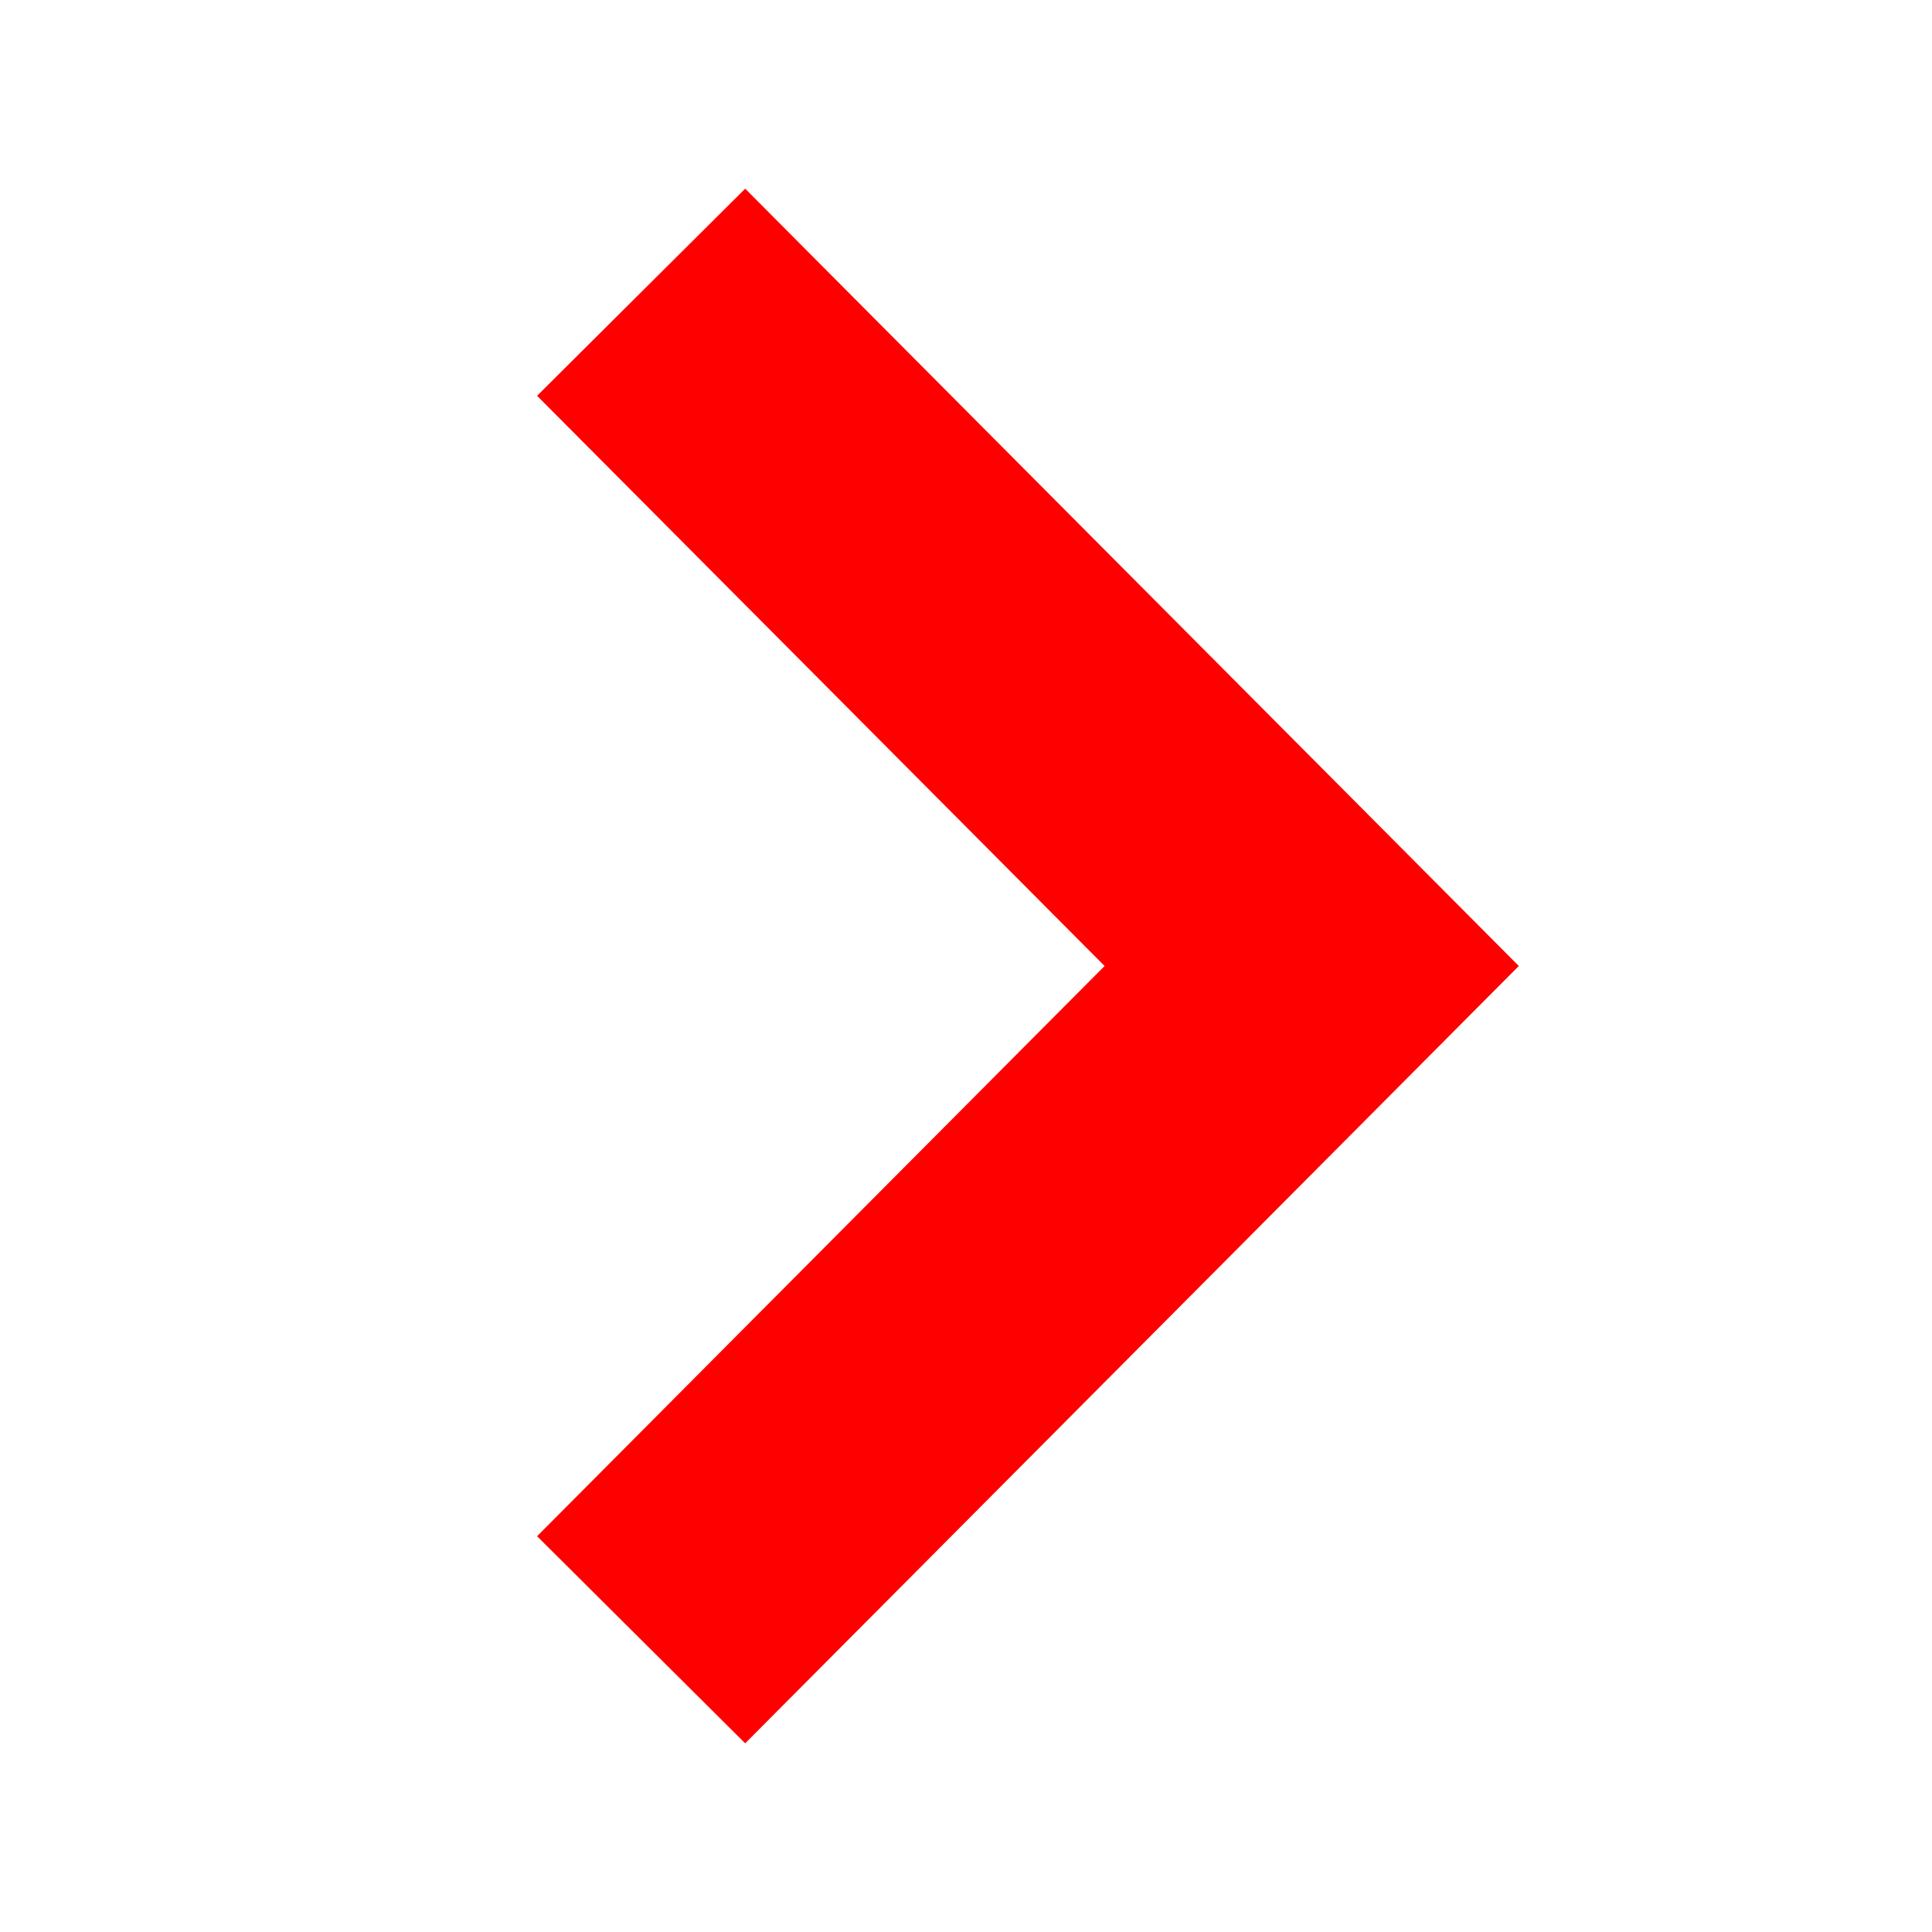
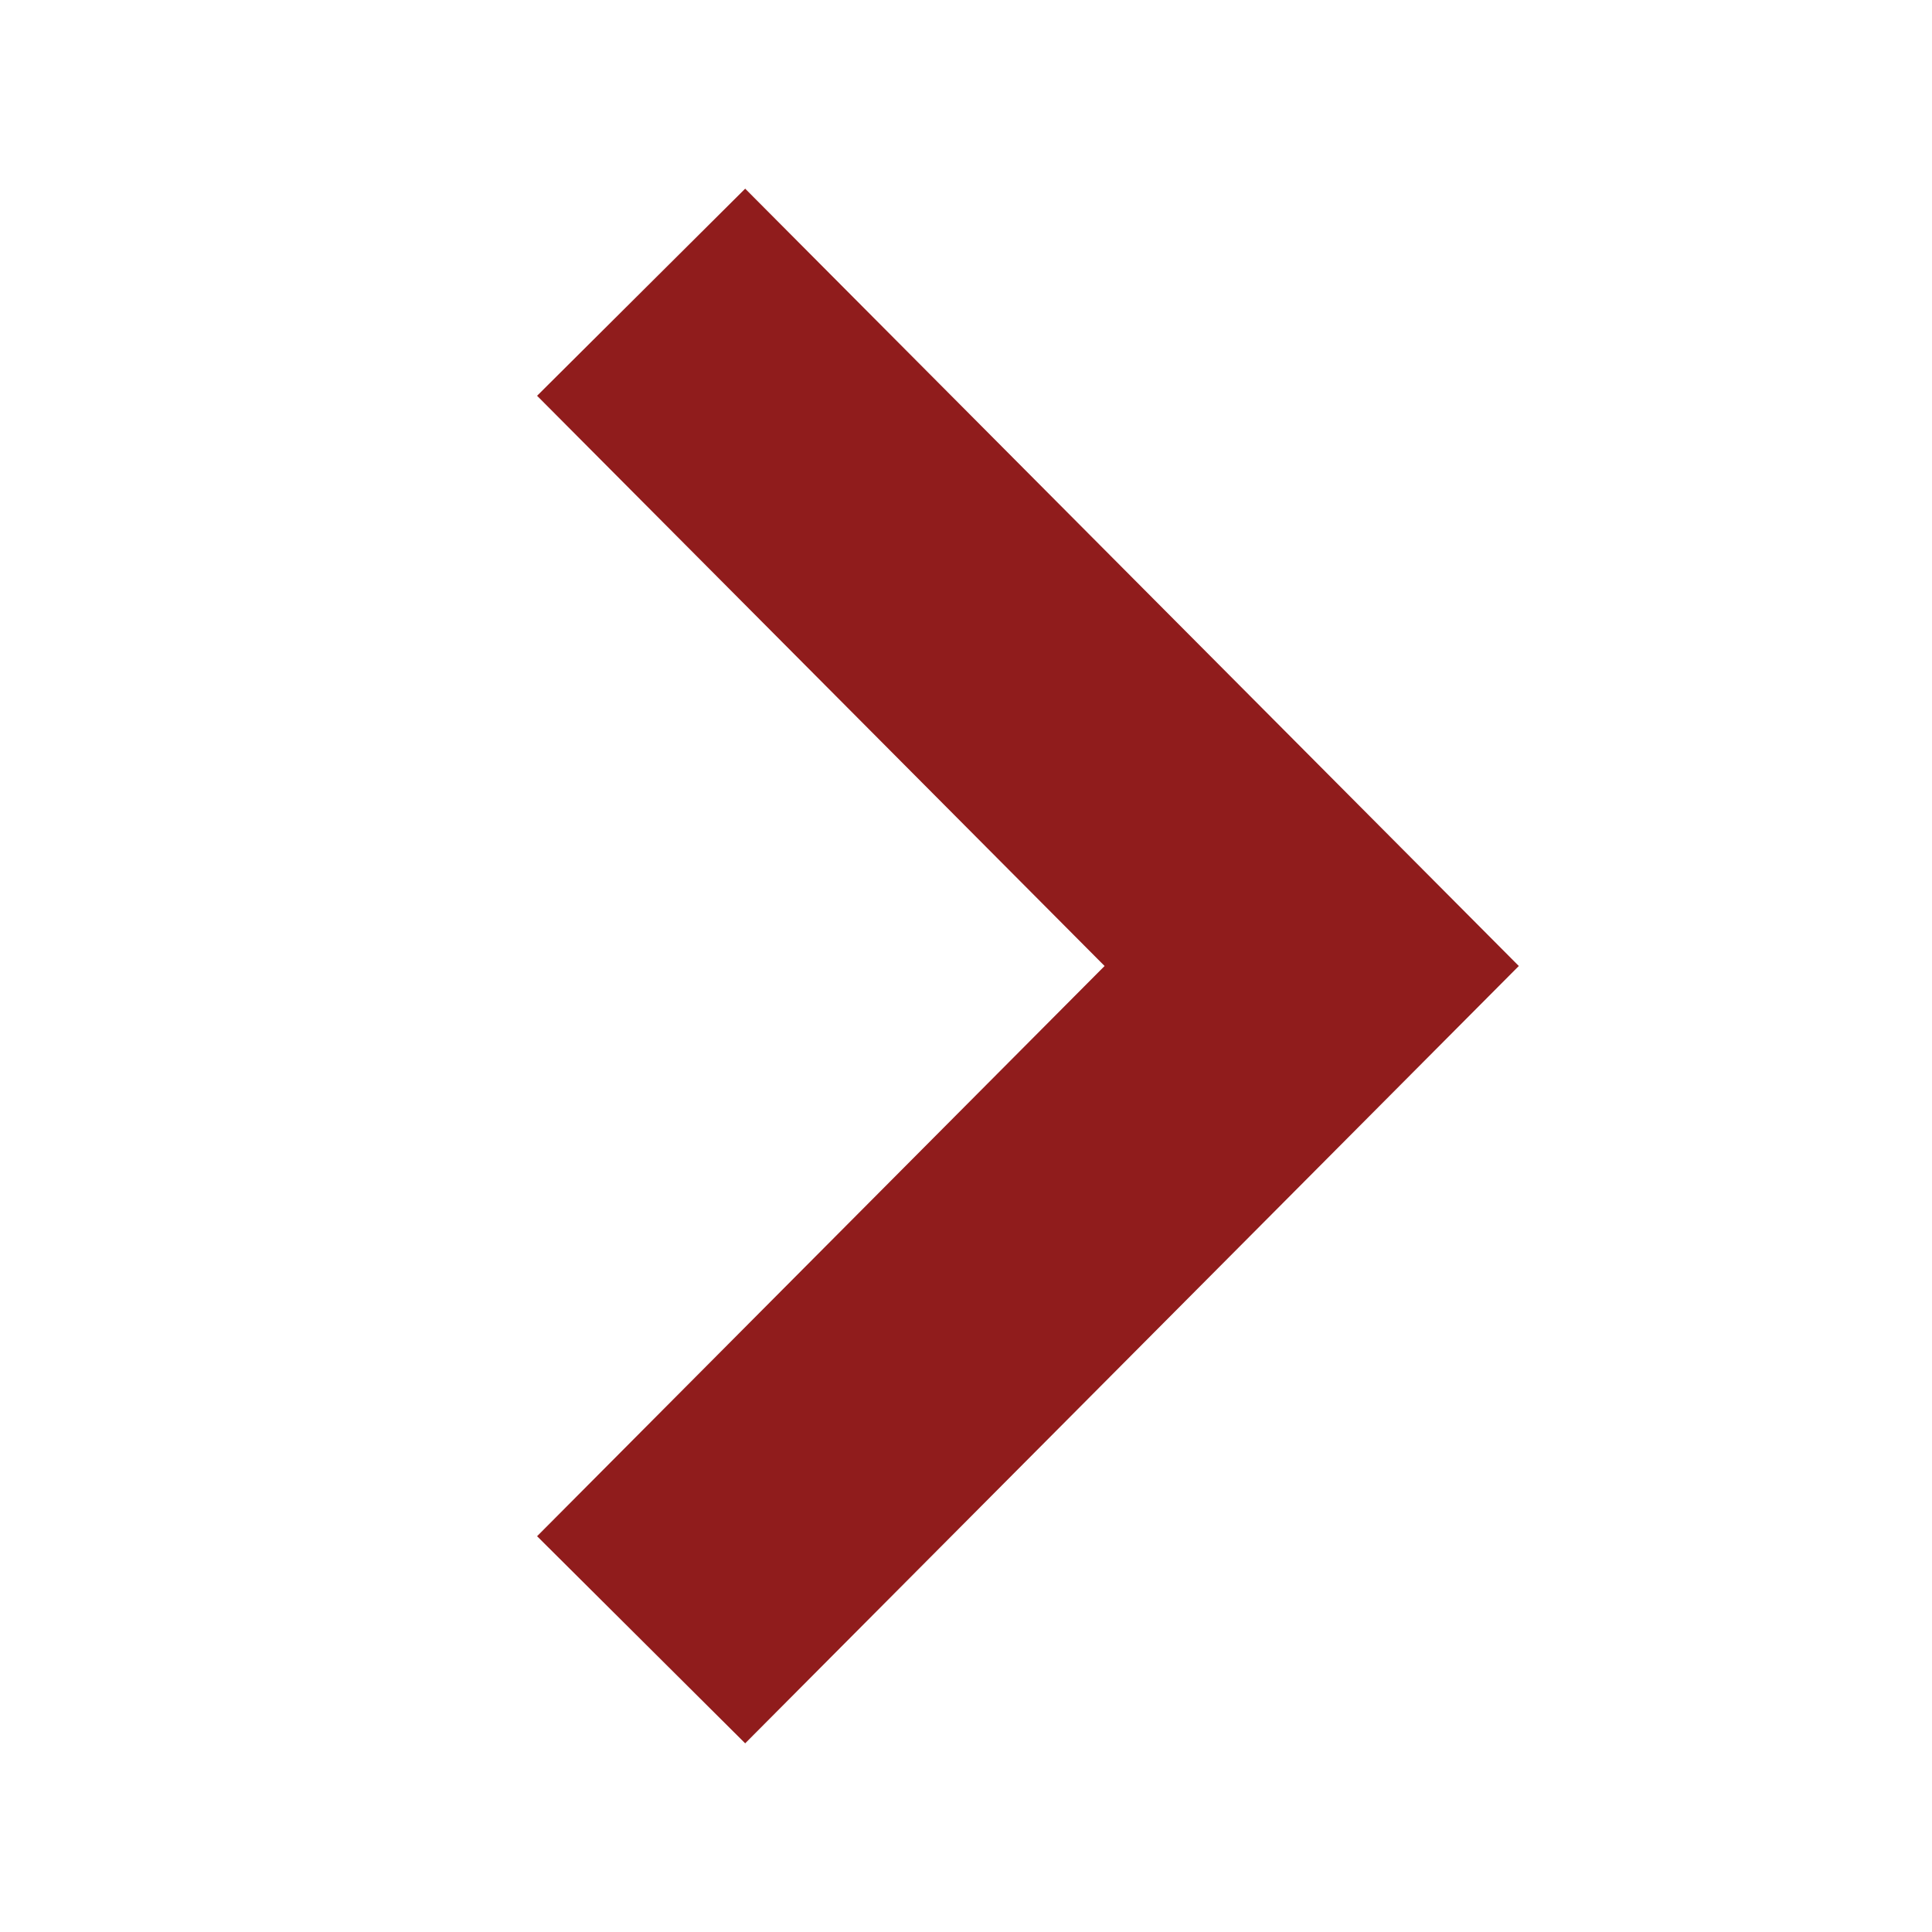
- <svg xmlns="http://www.w3.org/2000/svg" width="32" height="32" viewBox="0 0 512 512" fill="red">
+ <svg xmlns="http://www.w3.org/2000/svg" width="32" height="32" viewBox="0 0 512 512" fill="#901C1C">
  <polygon points="142.332,104.886 197.48,50 402.5,256 197.48,462 142.332,407.113 292.727,256 " />
</svg>
